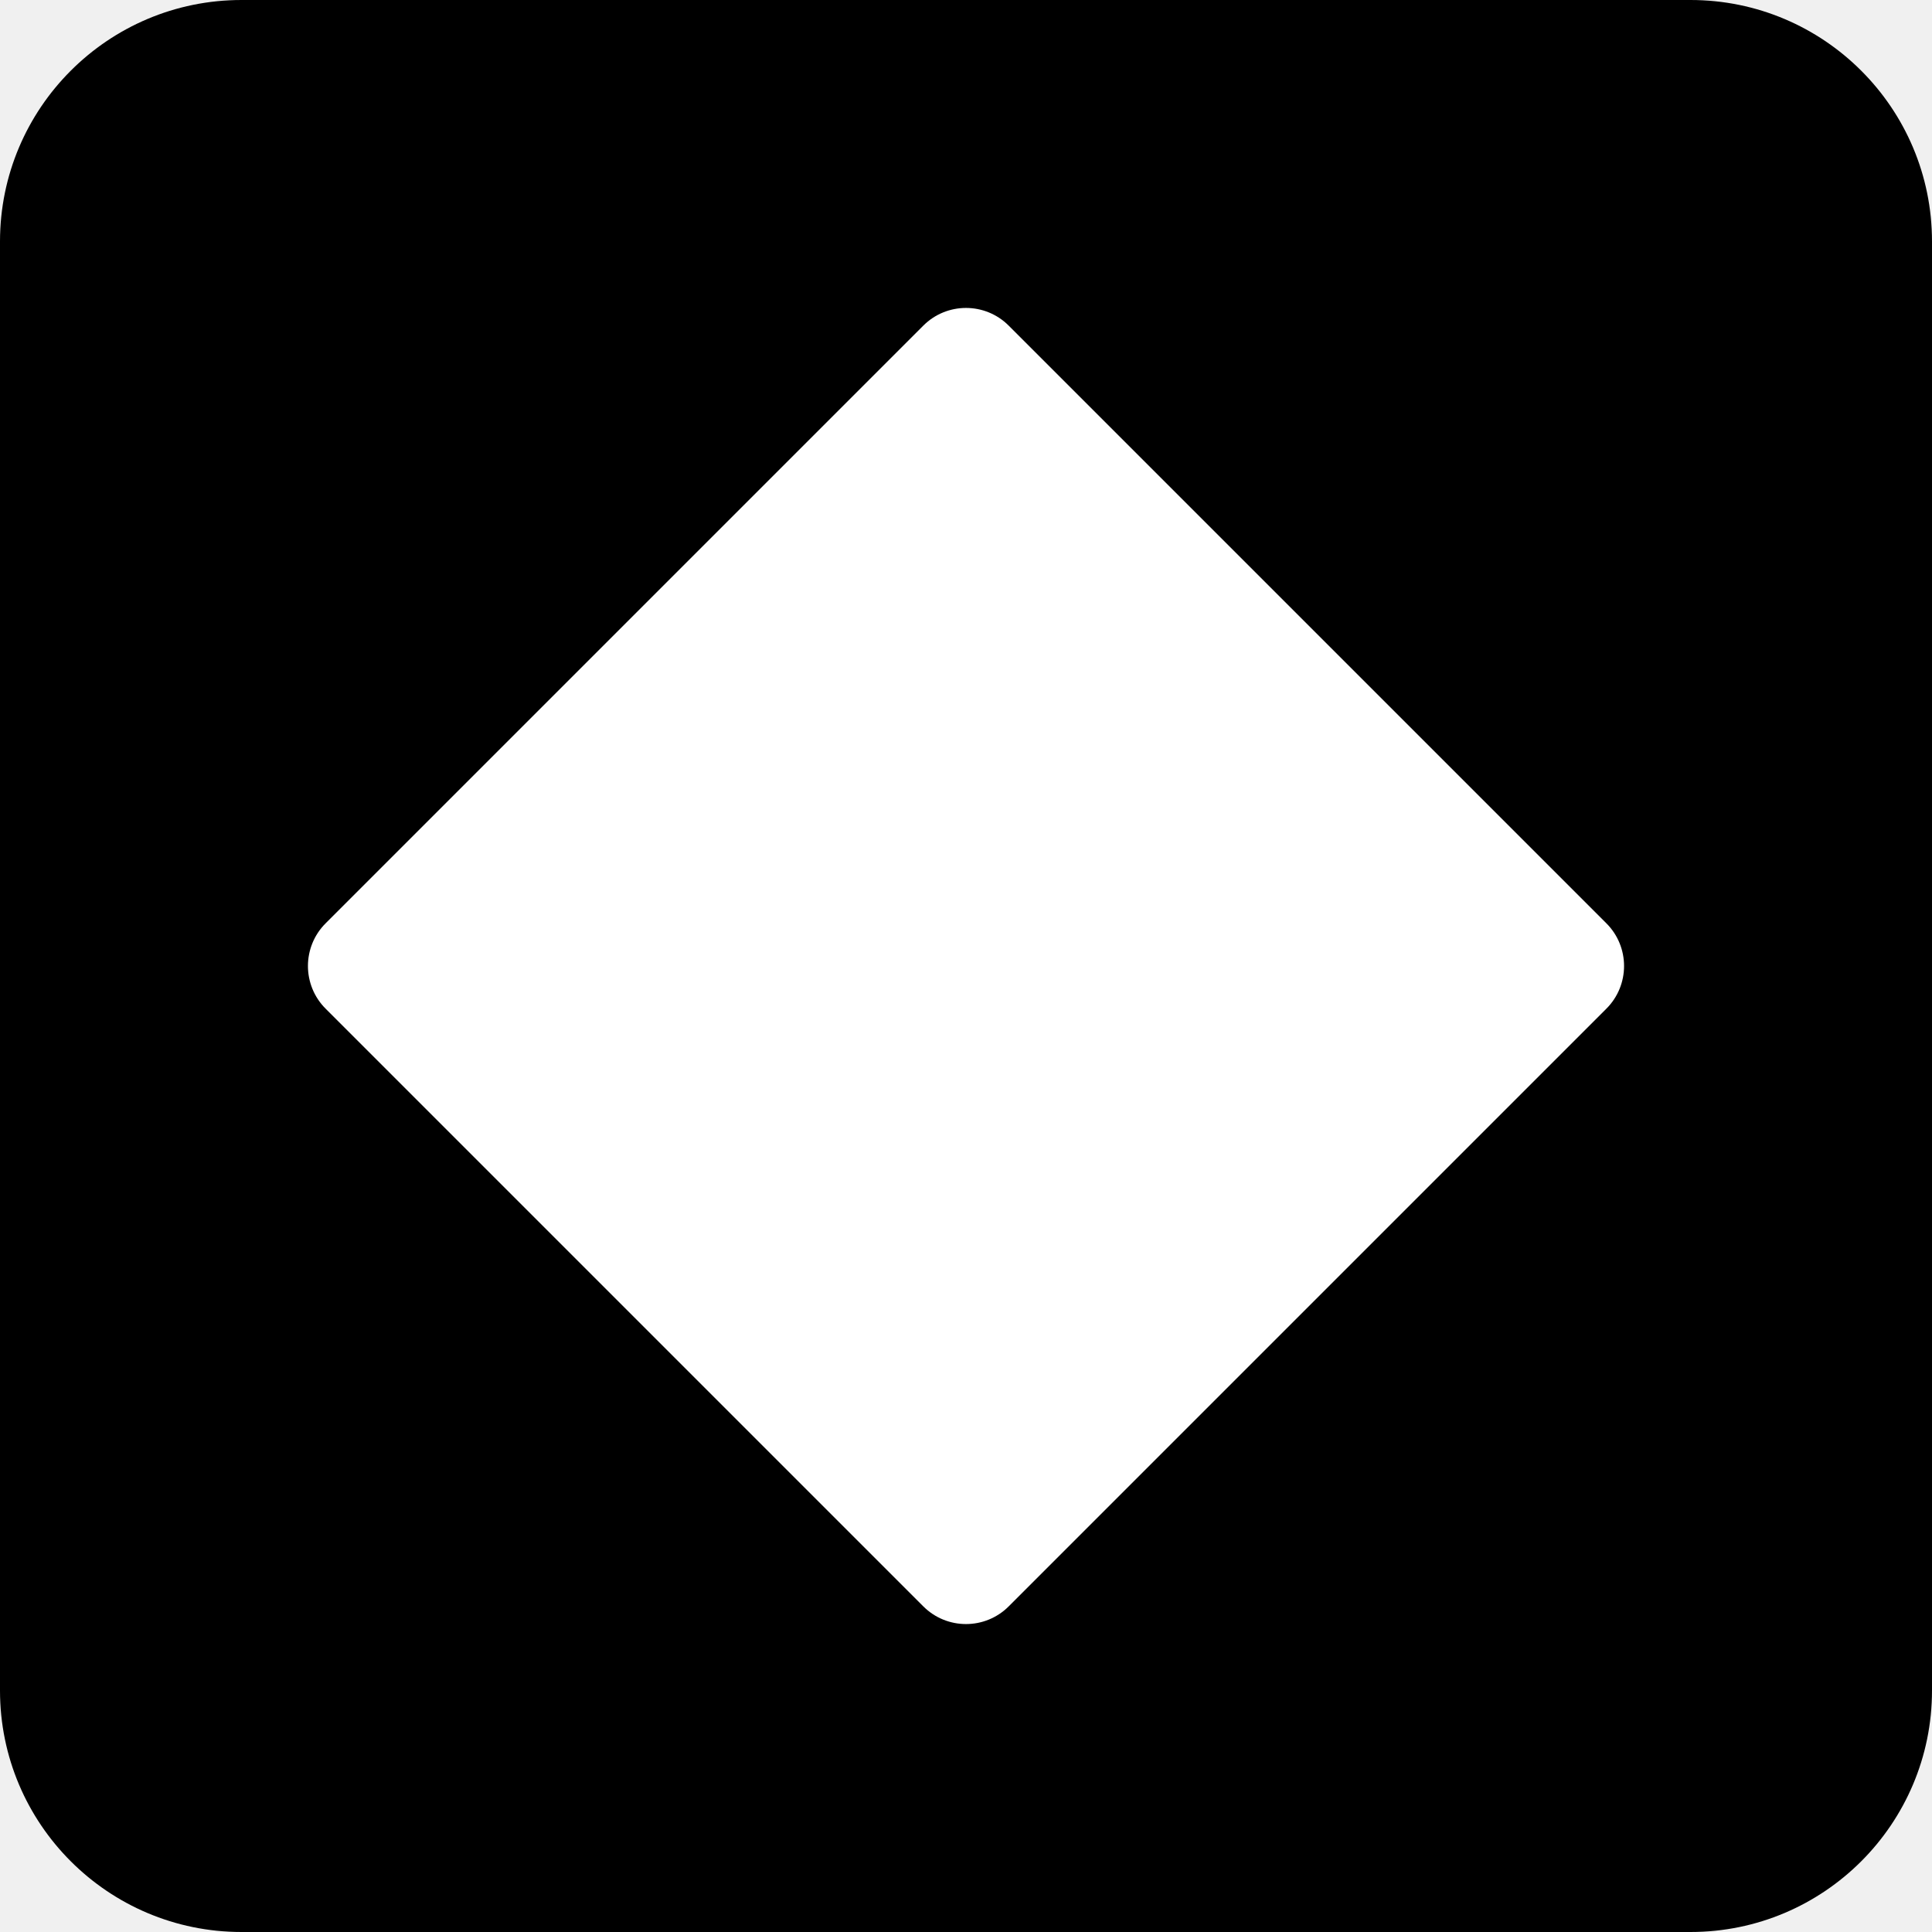
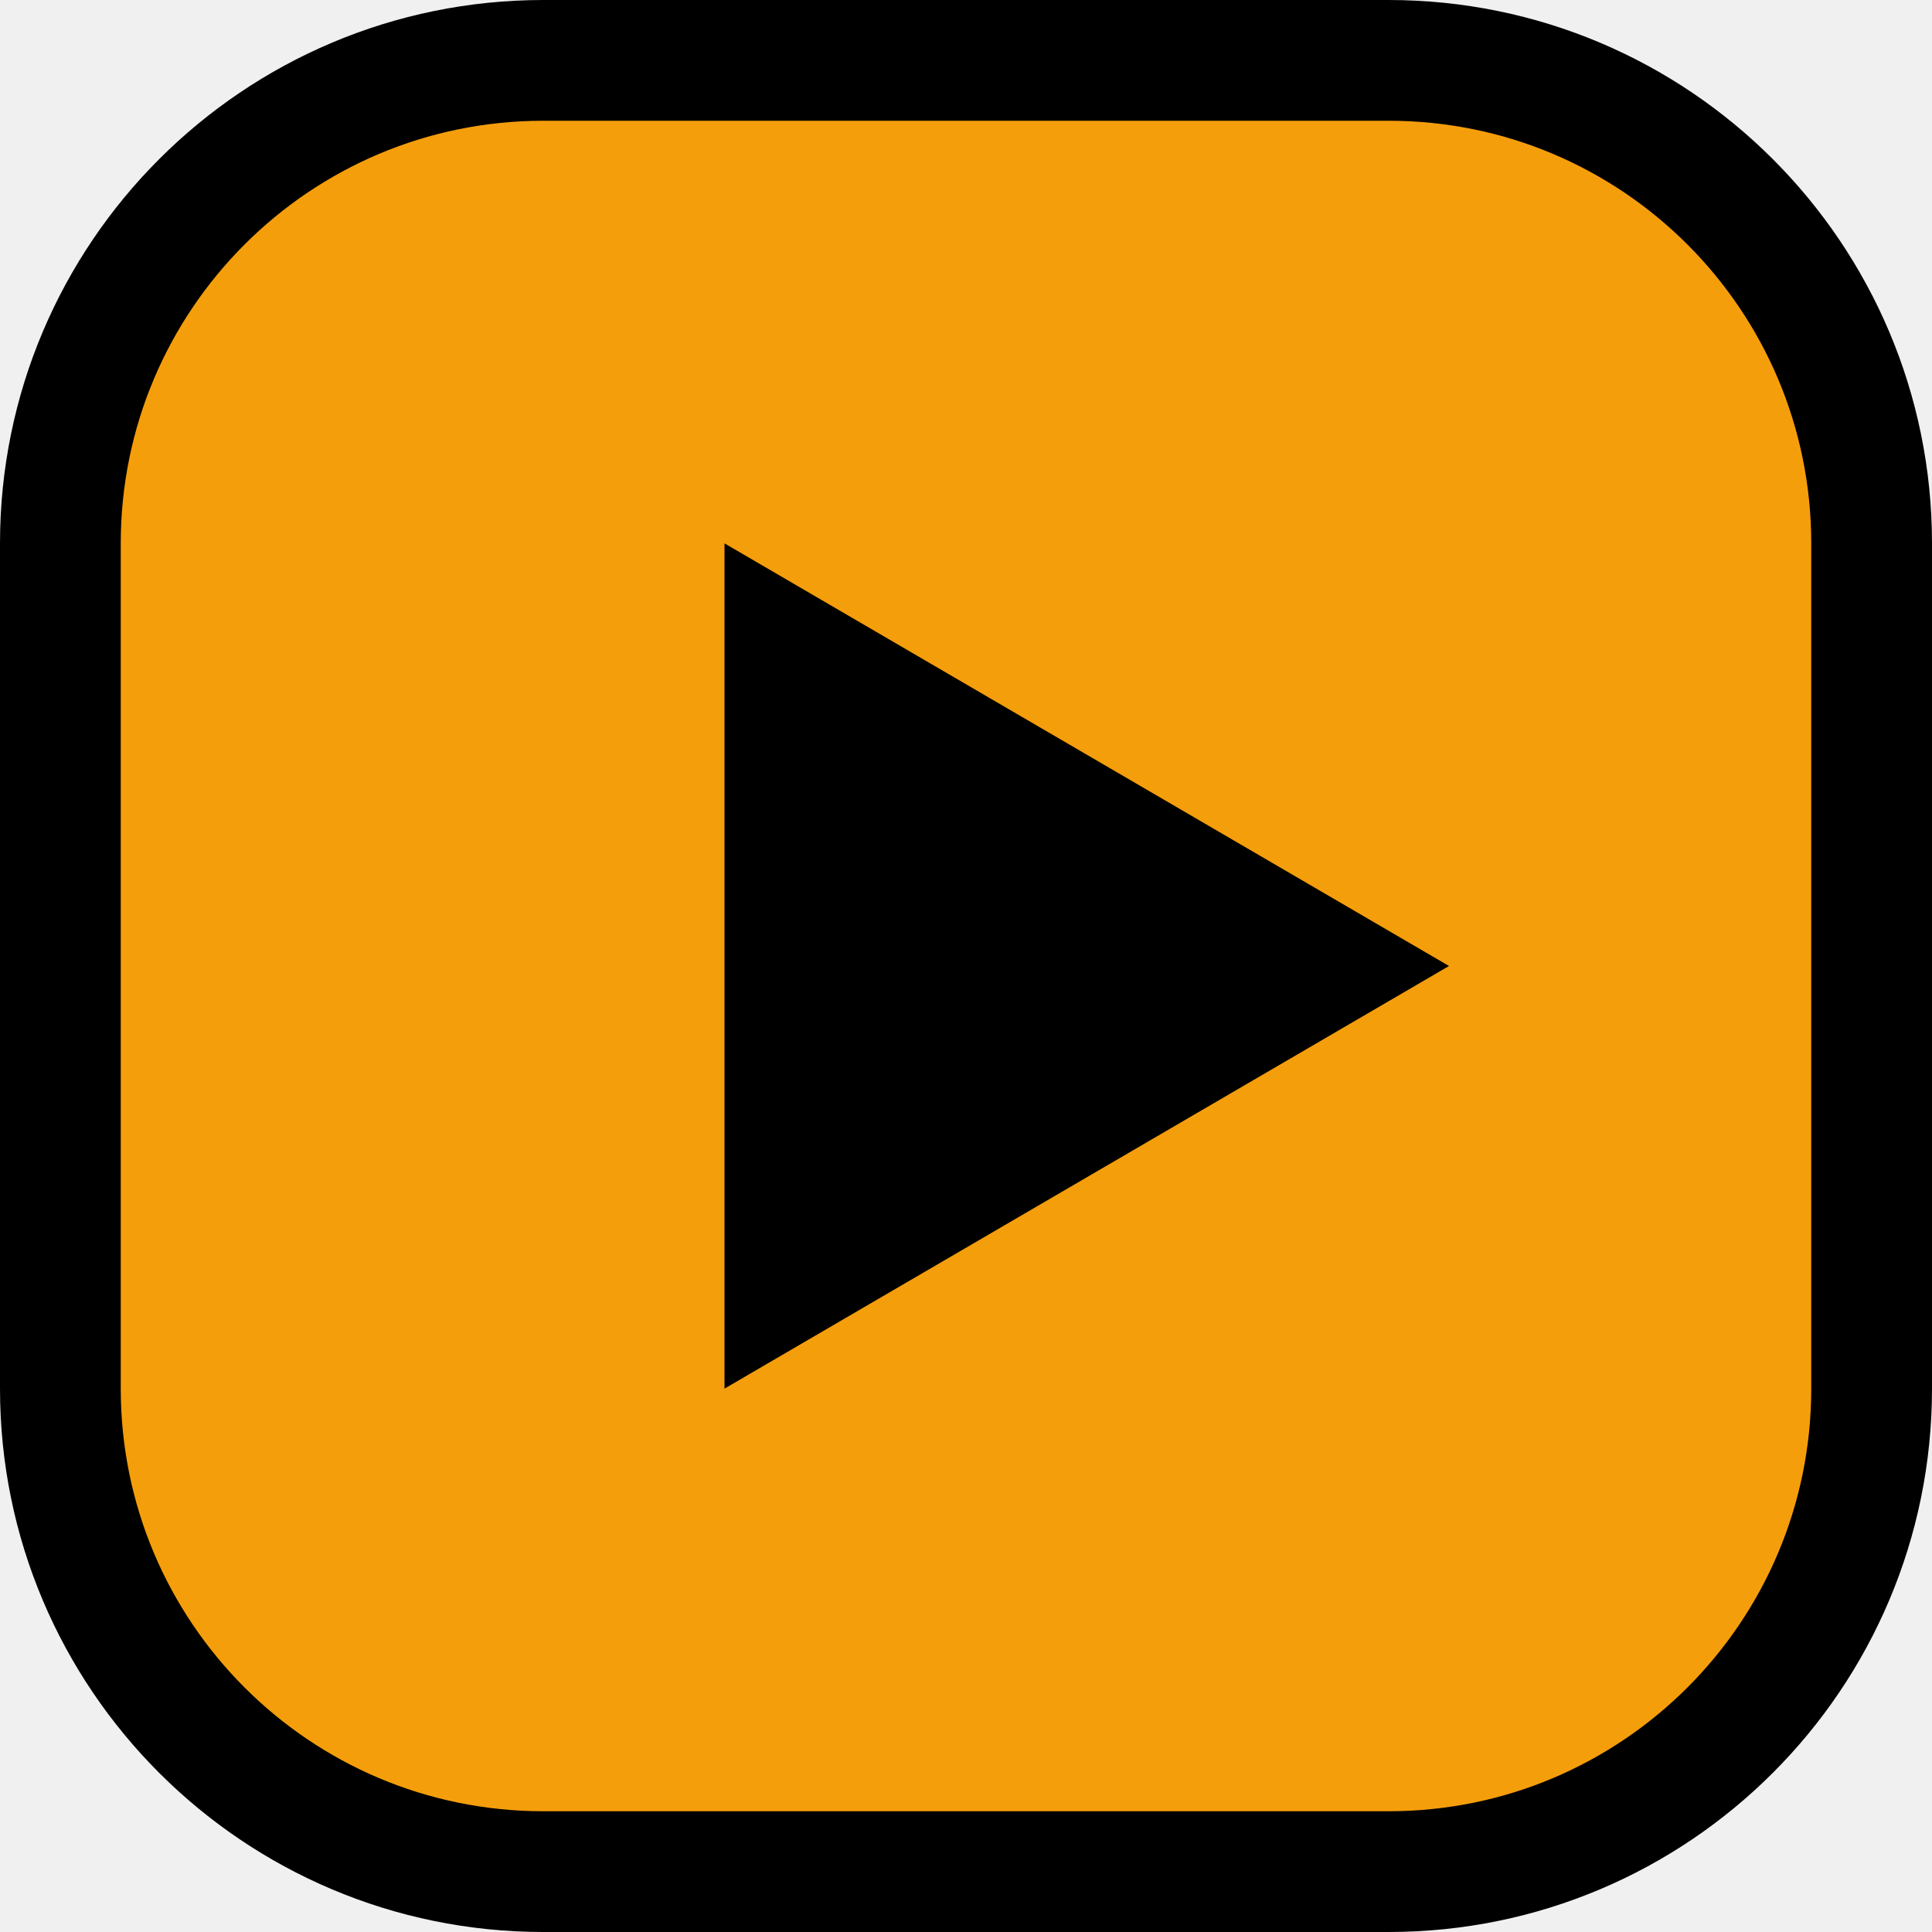
<svg xmlns="http://www.w3.org/2000/svg" viewBox="0 0 32 32">
-   <rect width="32" height="32" rx="4" fill="#000" />
-   <rect x="8" y="8" width="16" height="16" rx="1" fill="#fff" transform="rotate(45 16 16)" />
+   <rect x="1" y="1" width="30" height="30" rx="8" fill="#F59E0B" stroke="#000" stroke-width="2" />
+   <path d="M12 9v14l12-7z" fill="#000" />
</svg>
